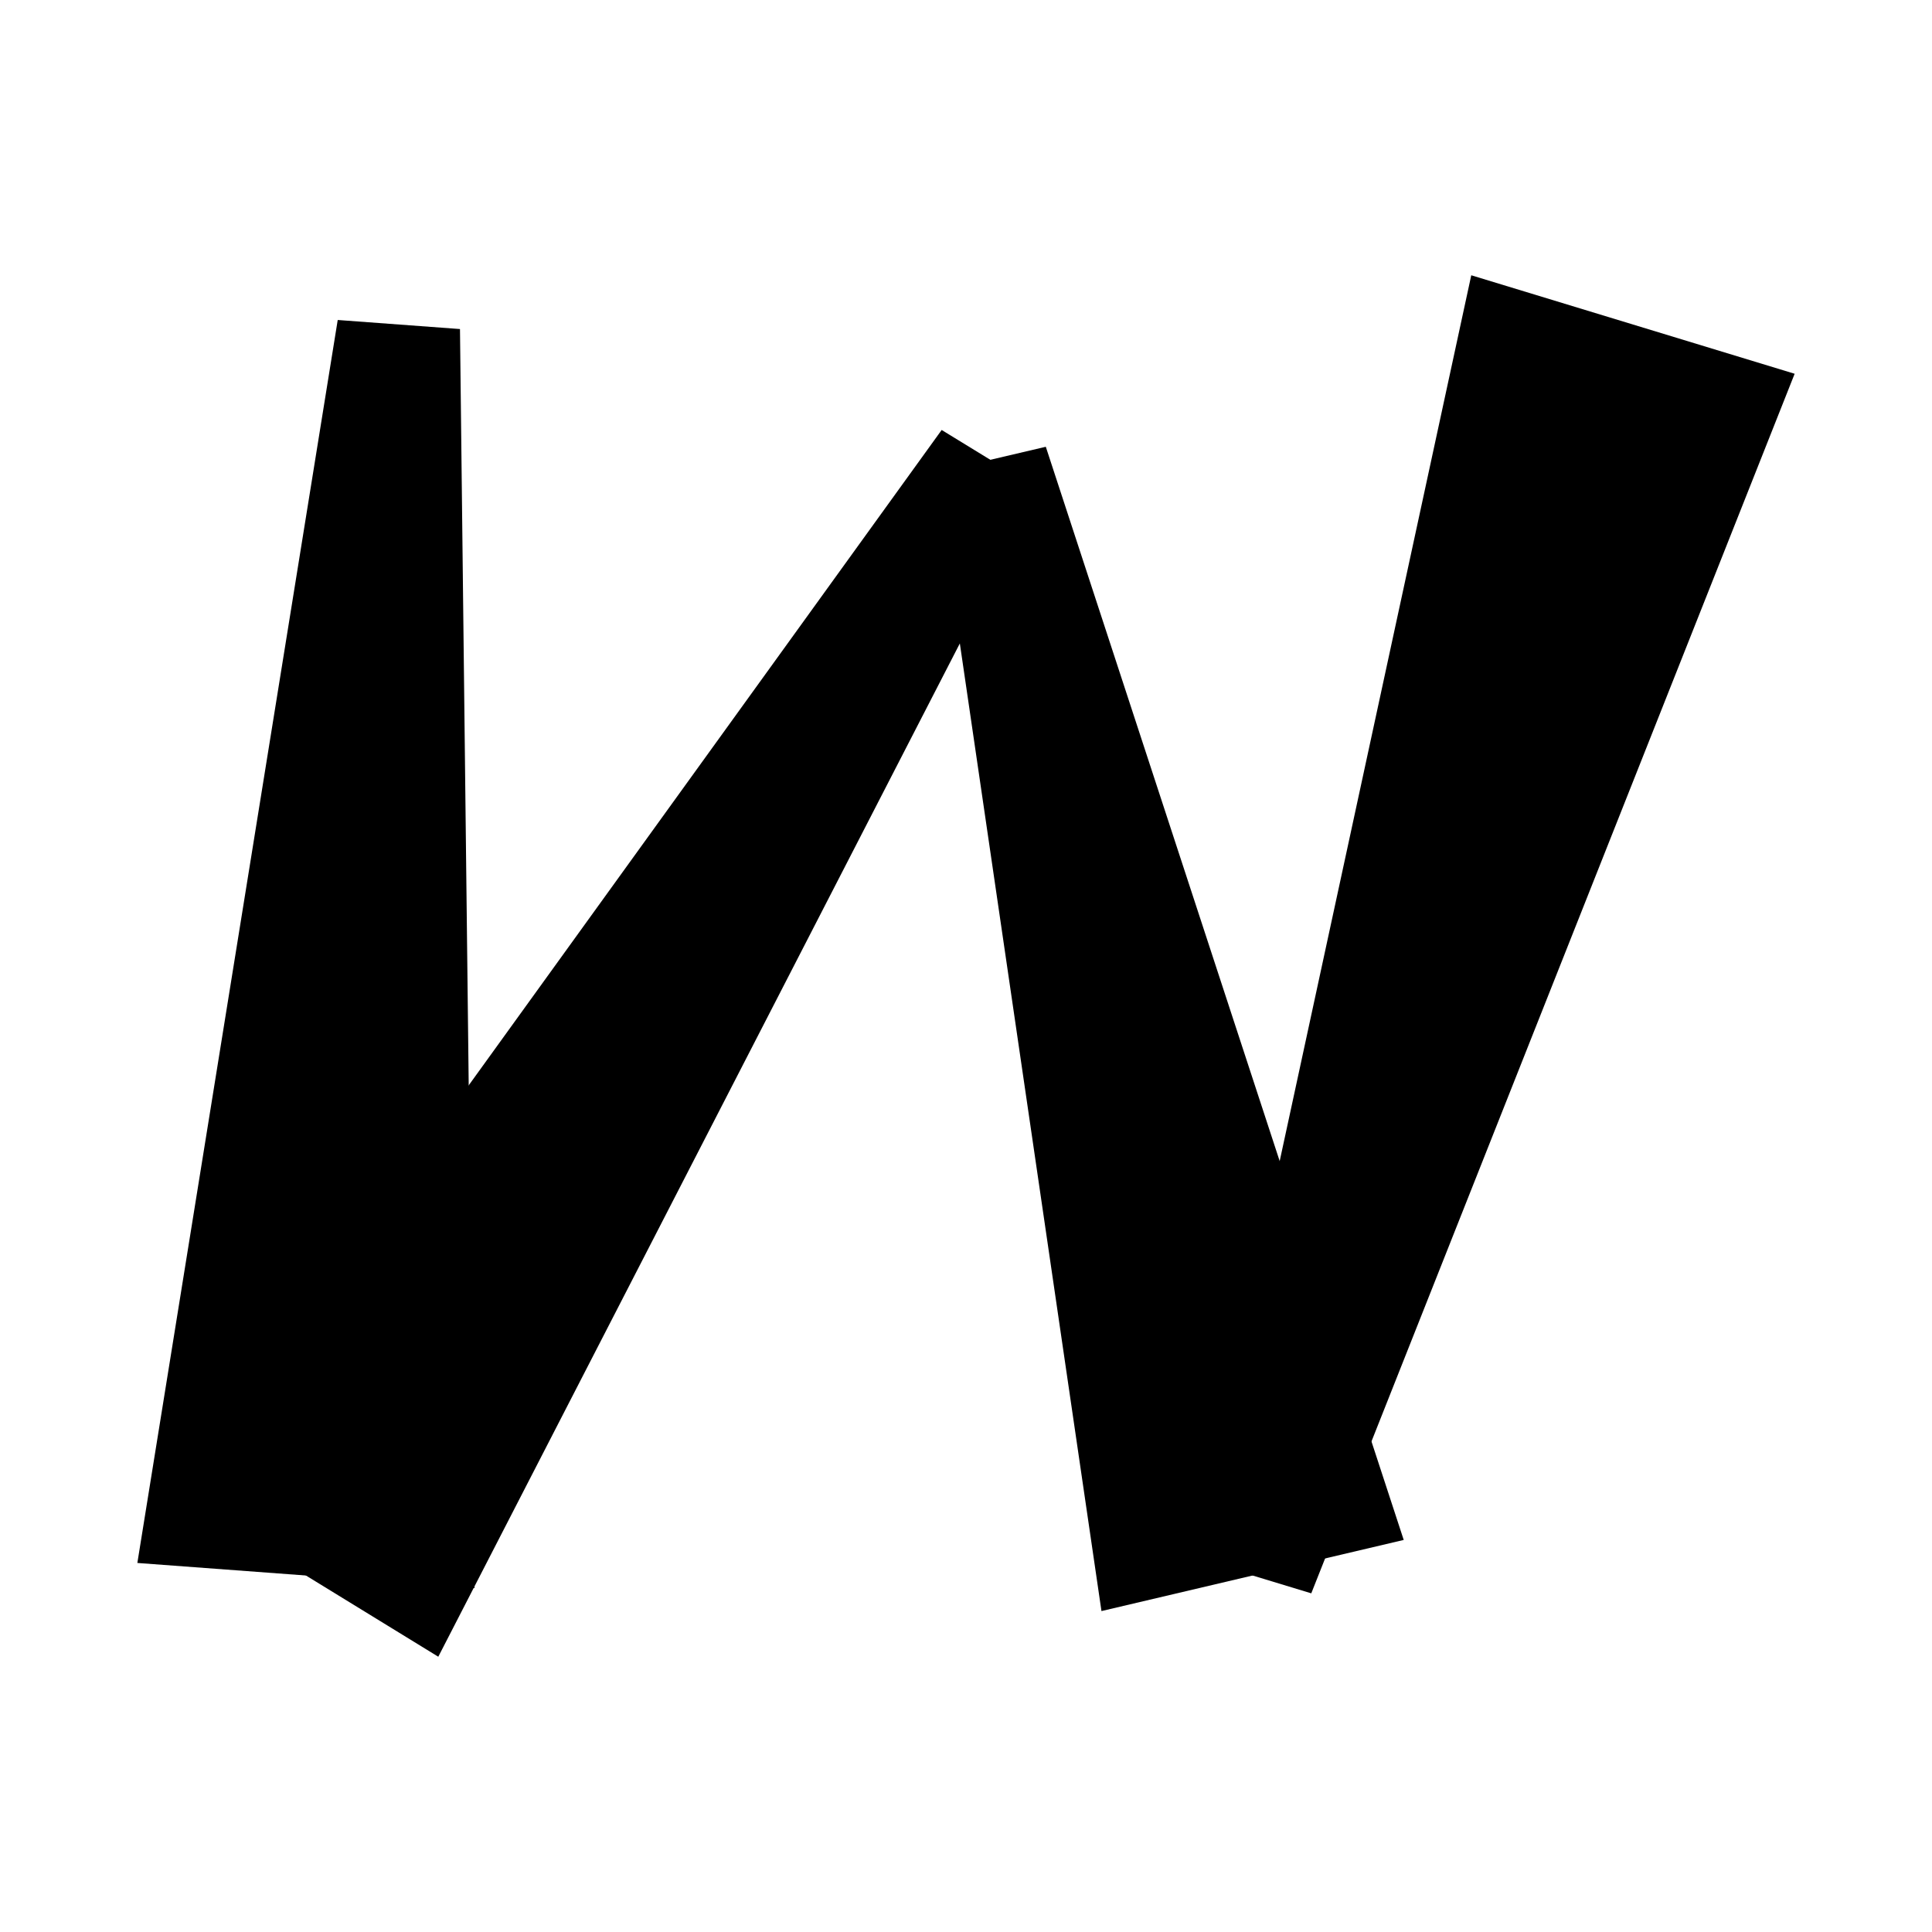
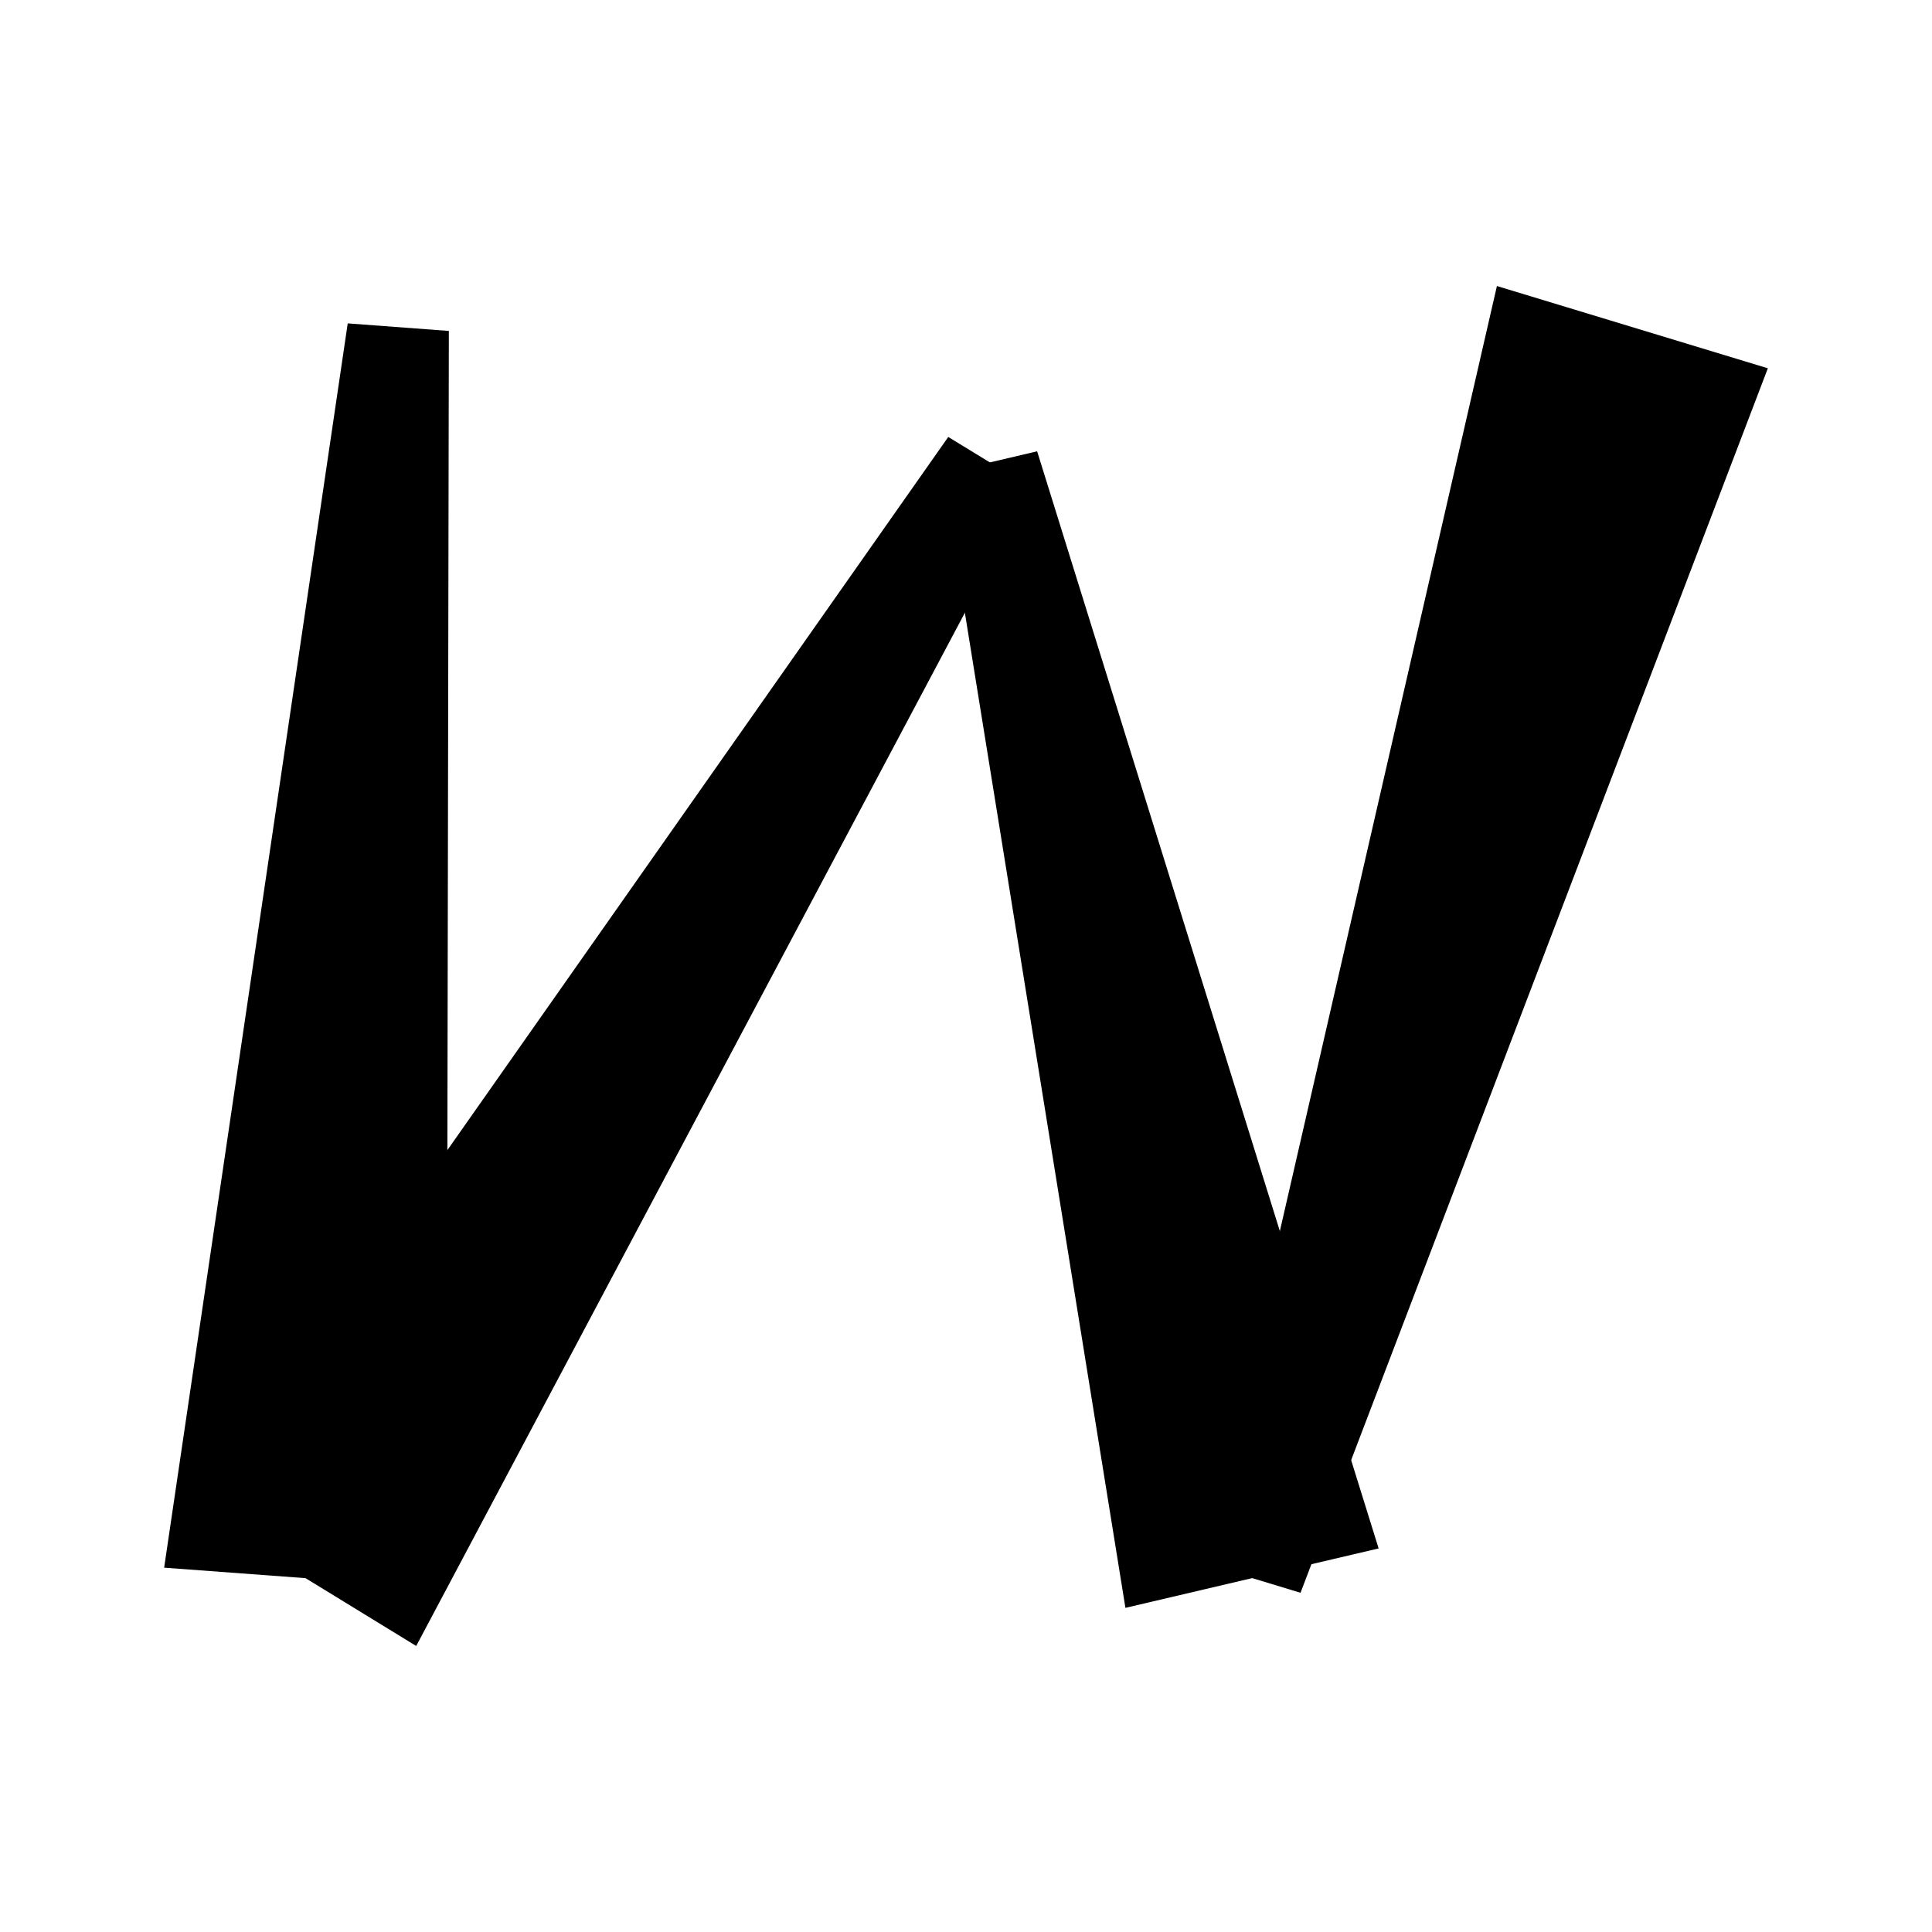
<svg xmlns="http://www.w3.org/2000/svg" viewBox="0 0 1024 1024" role="img" aria-labelledby="title desc">
-   <polygon points="695.0,844.5 951.2,198.1 779.8,145.9 632.8,825.6" fill="#000000" />
-   <polygon points="744.0,816.2 554.3,236.8 495.5,250.6 583.8,853.9" fill="#000000" />
-   <polygon points="499.1,227.9 92.0,792.0 232.3,878.1 550.7,259.5" fill="#000000" />
-   <polygon points="251.5,841.7 243.8,174.4 179.0,169.6 72.8,828.4" fill="#000000" />
+   <polygon points="689.3,844.2 937.0,195.2 793.4,151.6 637.9,828.6" fill="#000000" />
+   <polygon points="730.7,820.7 549.7,239.2 499.5,251.0 596.5,852.2" fill="#000000" />
+   <polygon points="502.6,231.6 103.1,800.4 220.6,872.4 546.6,258.5" fill="#000000" />
+   <polygon points="236.7,842.0 237.9,175.4 184.3,171.4 87.0,830.9" fill="#000000" />
</svg>
